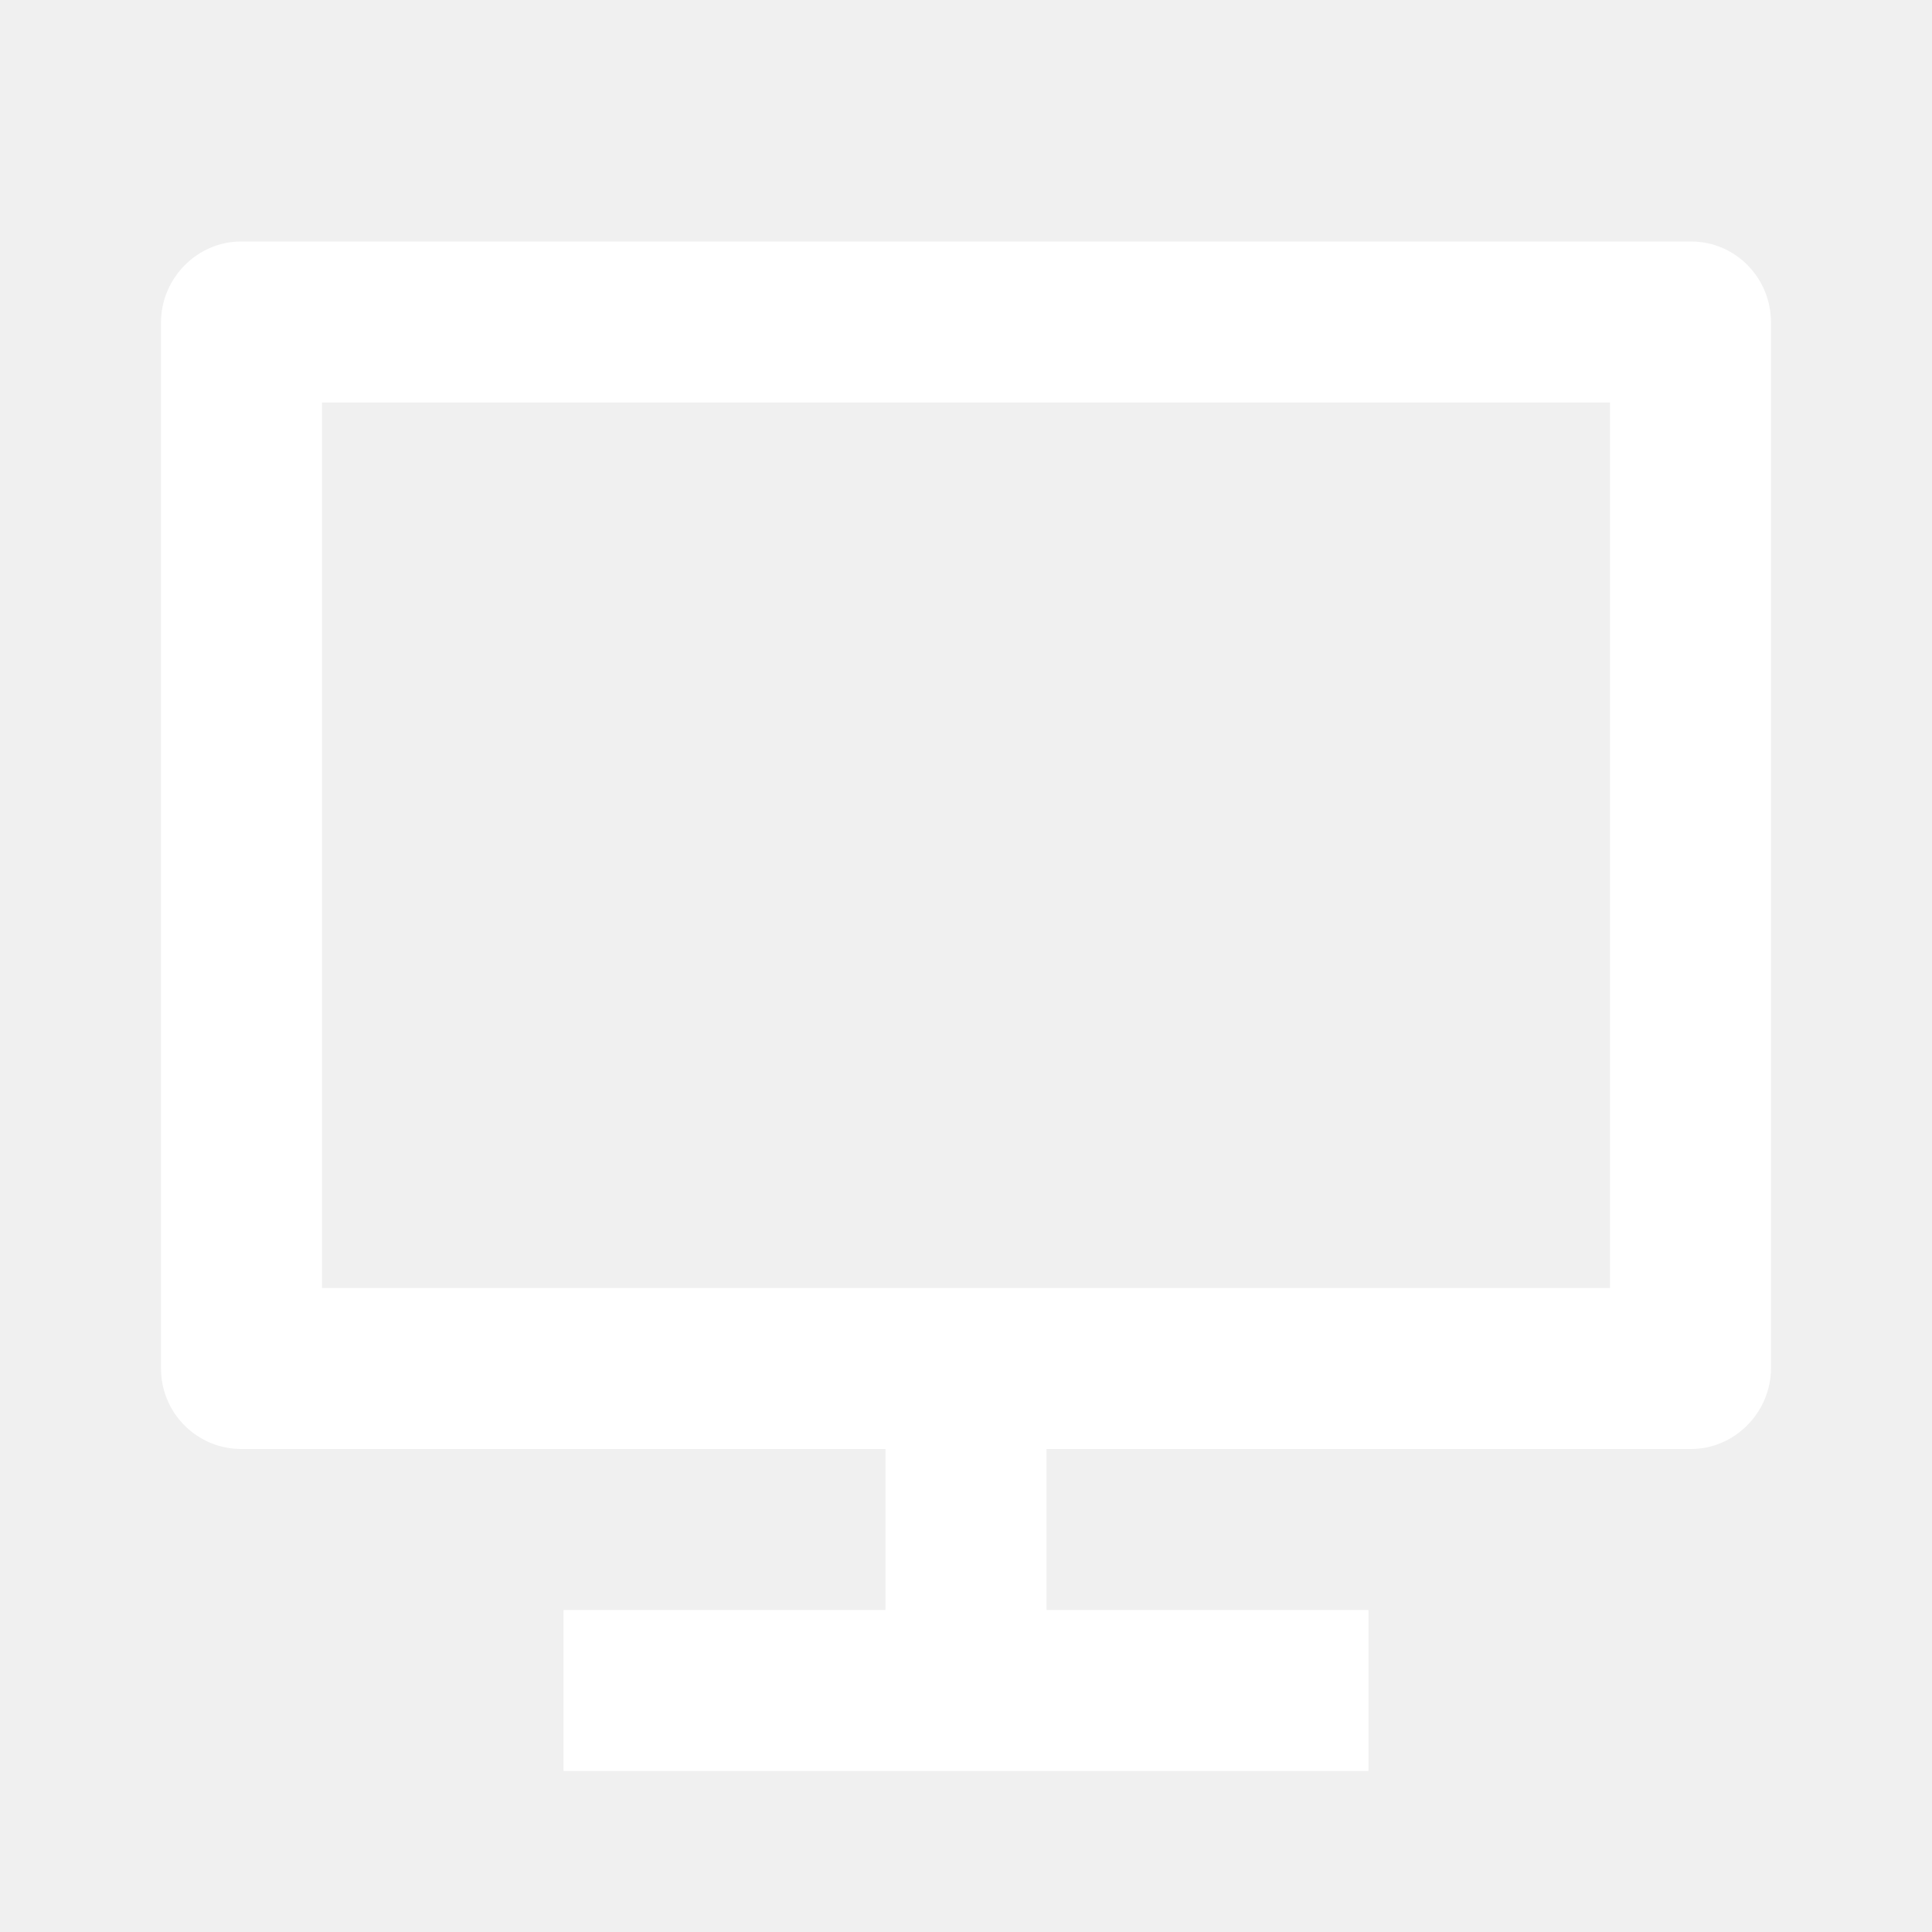
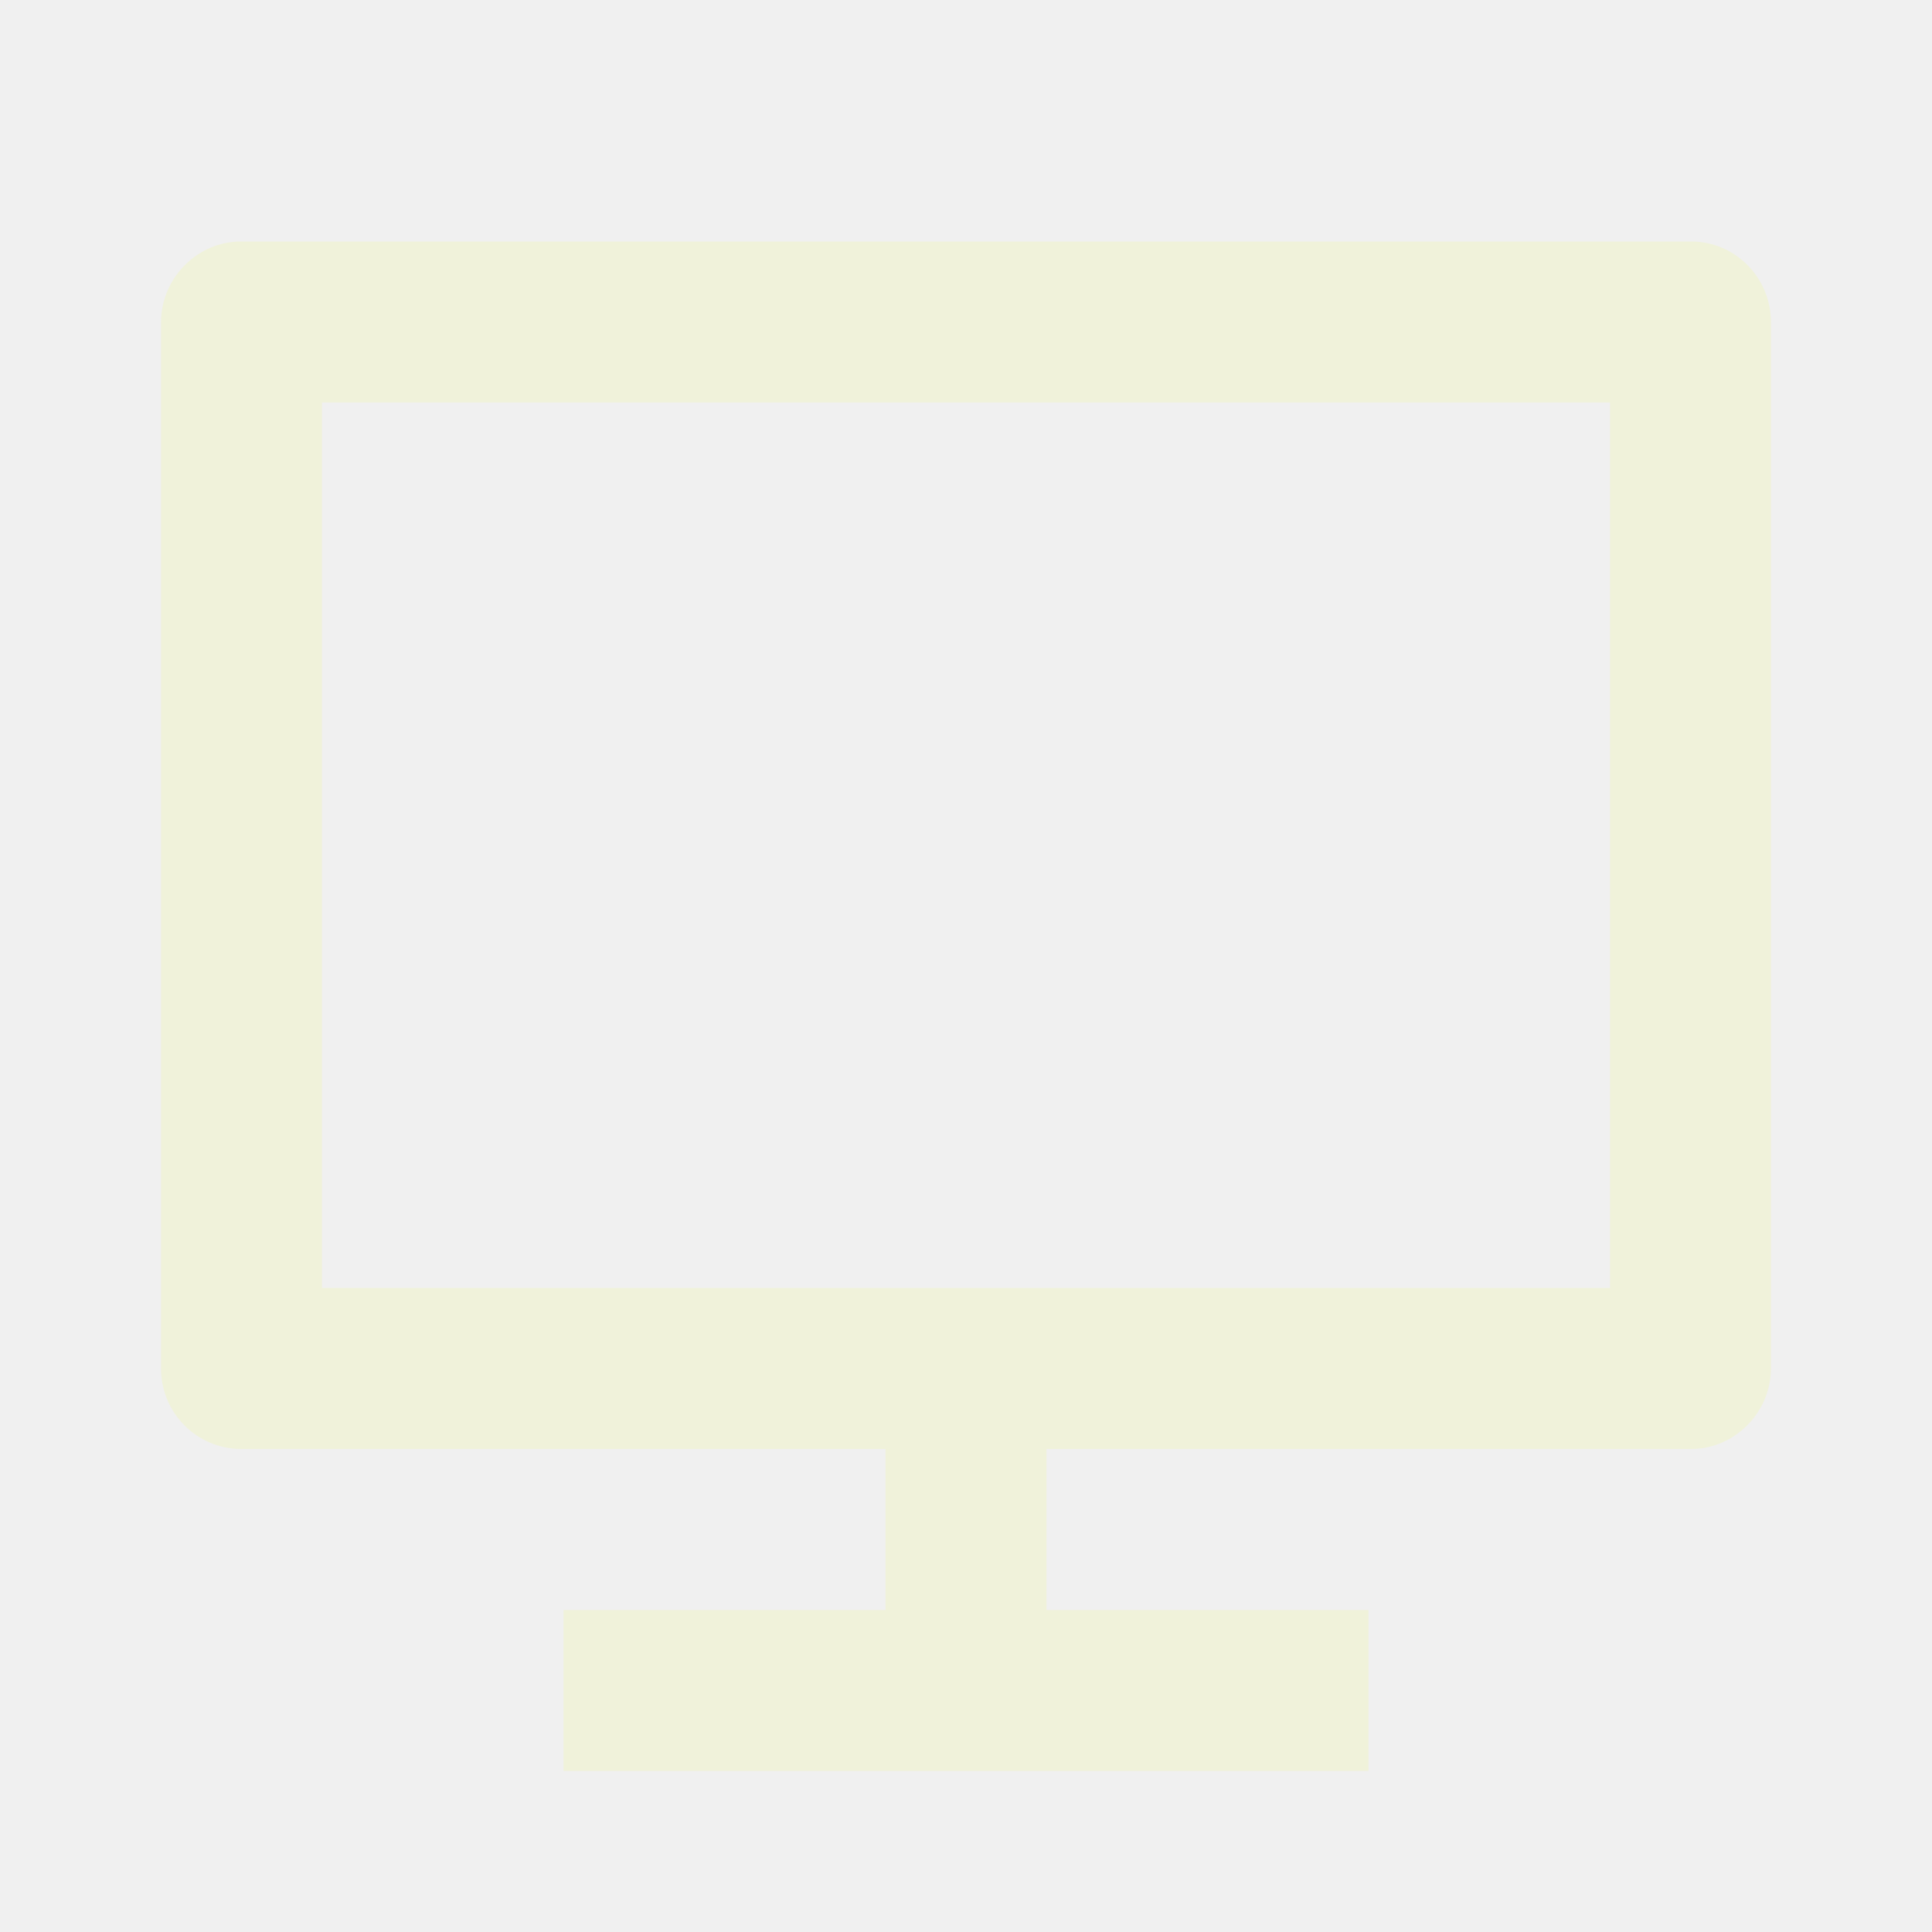
<svg xmlns="http://www.w3.org/2000/svg" width="24" height="24" viewBox="0 0 24 24" fill="none">
-   <g clip-path="url(#clip0_53_511)">
-     <path d="M4 16H20V5H4V16ZM13 18V20H17V22H7V20H11V18H2.992C2.861 17.999 2.731 17.973 2.61 17.922C2.489 17.87 2.379 17.796 2.287 17.702C2.195 17.609 2.122 17.498 2.073 17.376C2.024 17.255 1.999 17.124 2 16.993V4.007C2 3.451 2.455 3 2.992 3H21.008C21.556 3 22 3.449 22 4.007V16.993C22 17.549 21.545 18 21.008 18H13V18Z" fill="white" />
+   <g clip-path="url(#clip0_748_1952)">
+     <path d="M4 16H20V5H4V16ZM13 18V20H17V22H7V20H11V18H2.992C2.861 17.999 2.731 17.973 2.61 17.922C2.489 17.87 2.379 17.796 2.287 17.702C2.195 17.609 2.122 17.498 2.073 17.376C2.024 17.255 1.999 17.124 2 16.993V4.007C2 3.451 2.455 3 2.992 3H21.008C21.556 3 22 3.449 22 4.007V16.993C22 17.549 21.545 18 21.008 18H13Z" fill="#F0F2DA" />
  </g>
  <defs>
-     <clipPath id="clip0_53_511">
+     <clipPath id="clip0_748_1952">
      <rect width="24" height="24" fill="white" />
    </clipPath>
  </defs>
</svg>
